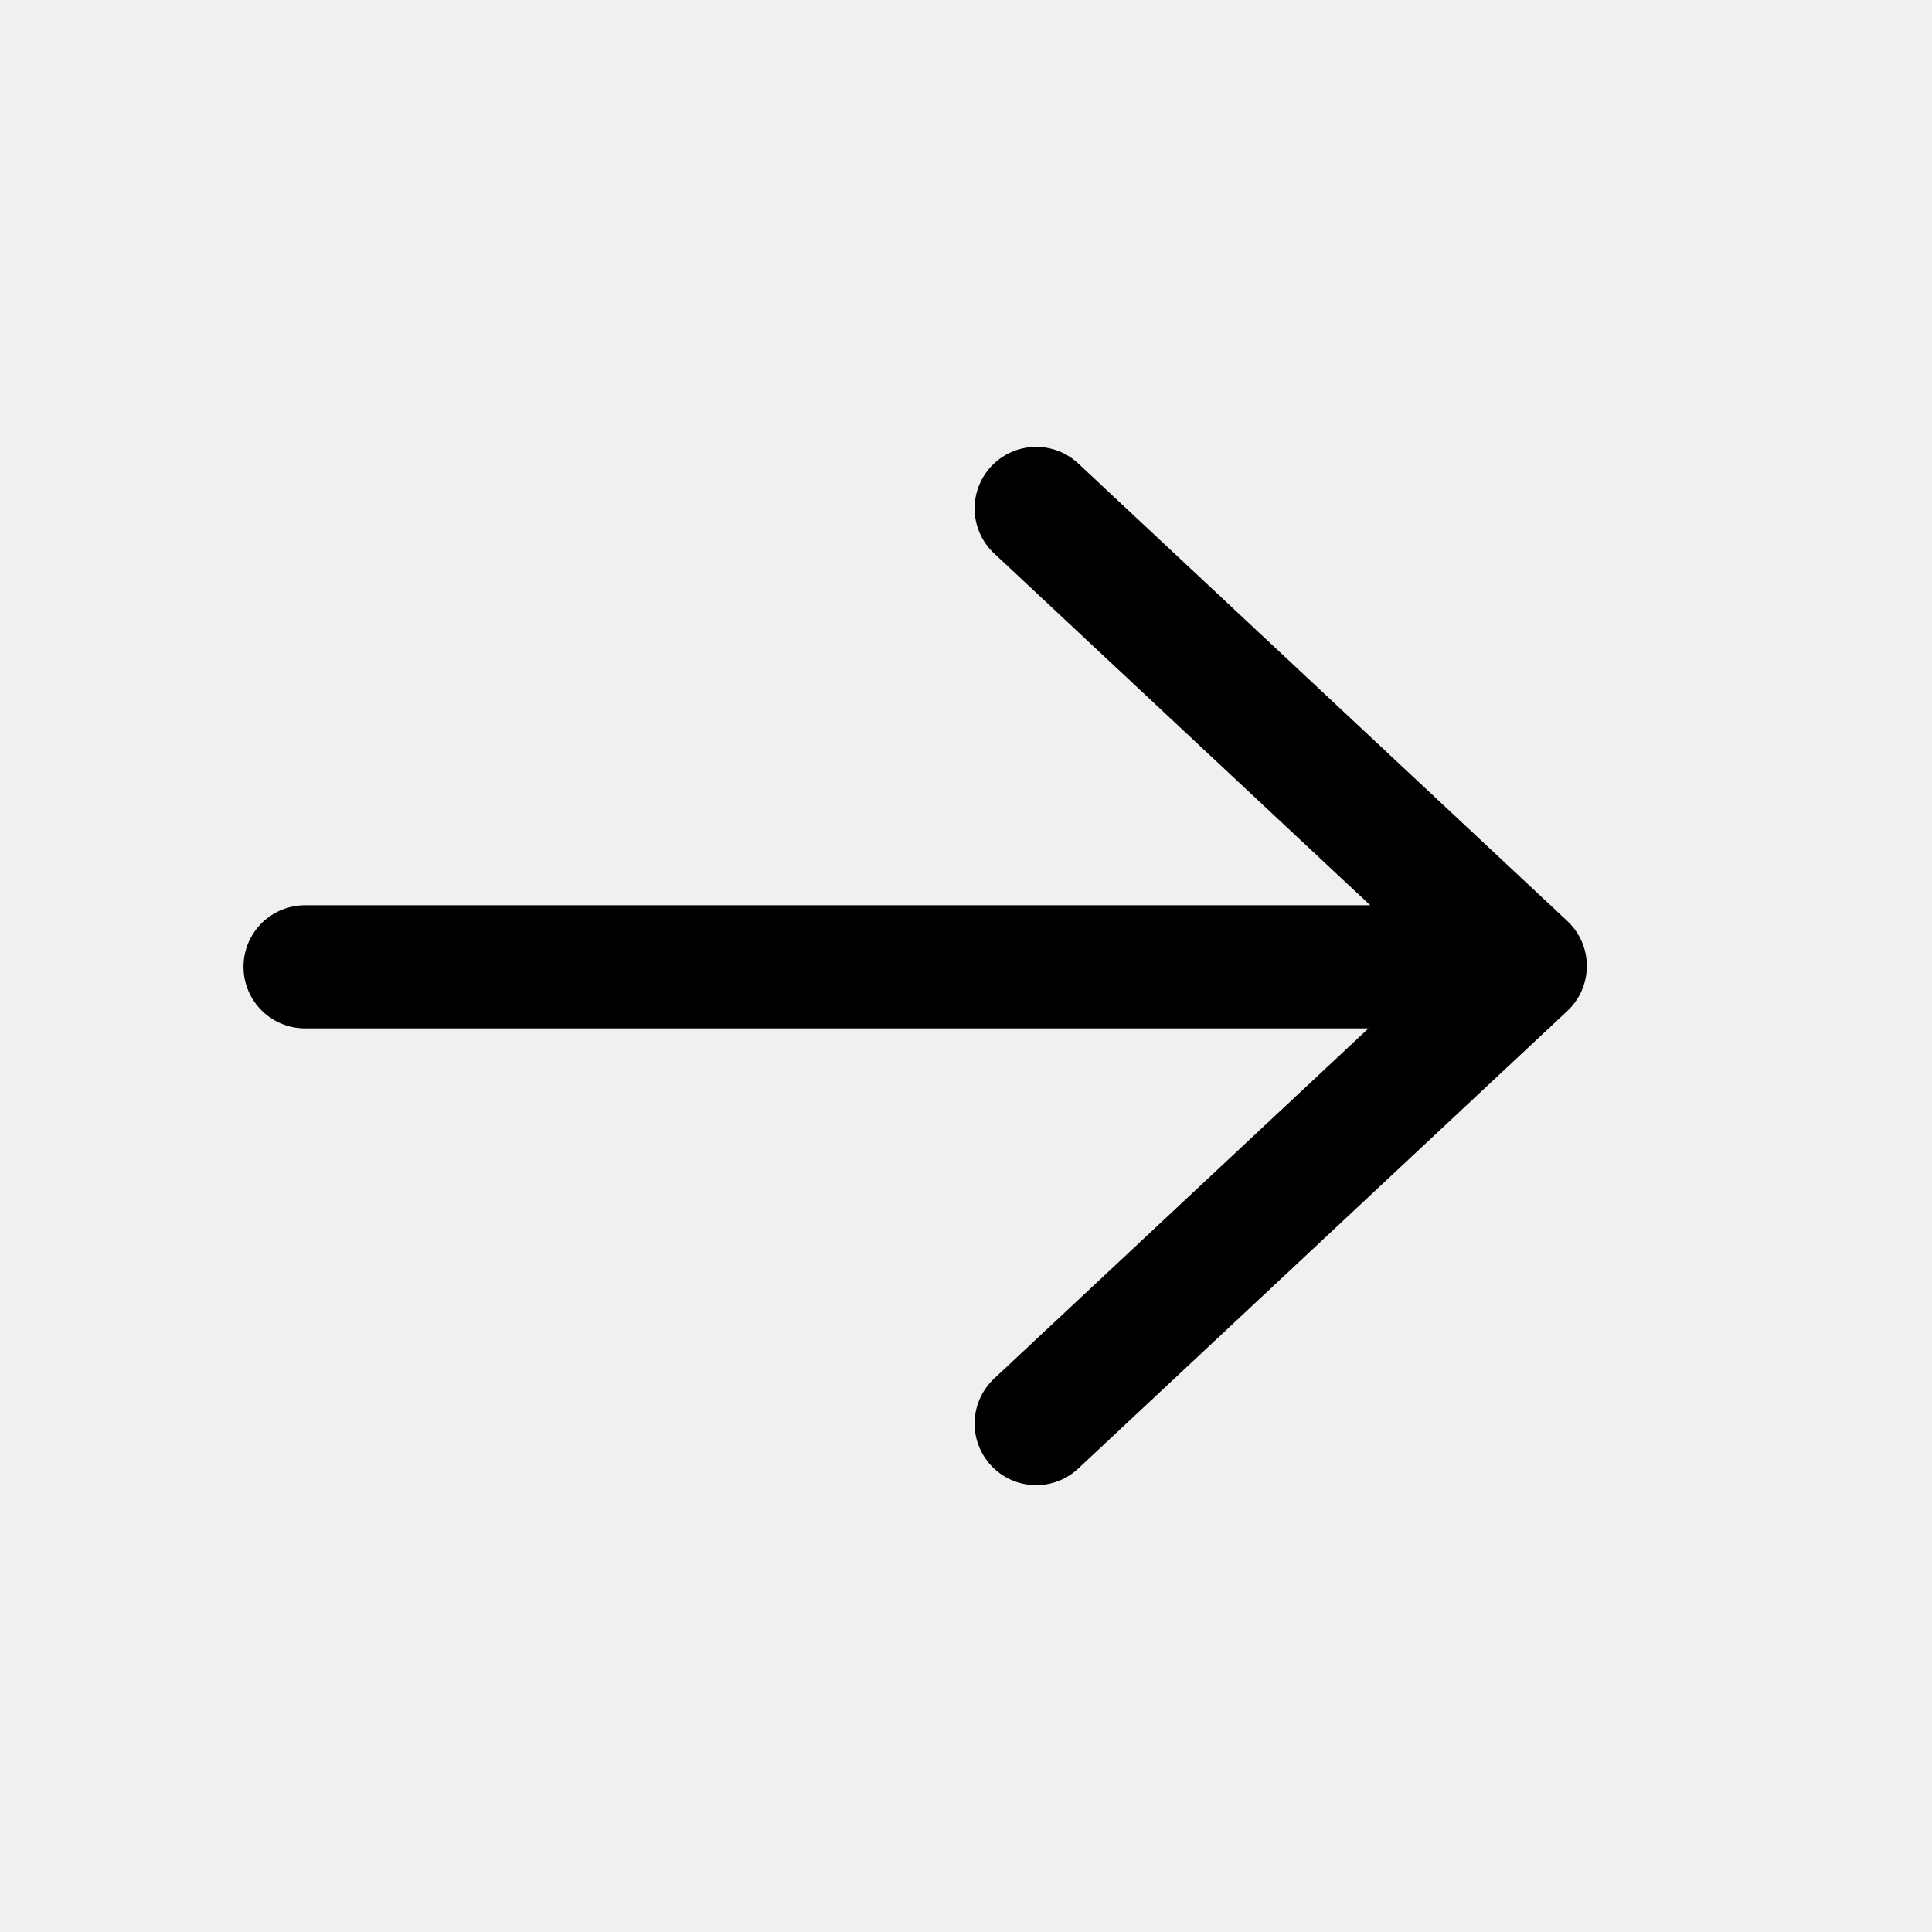
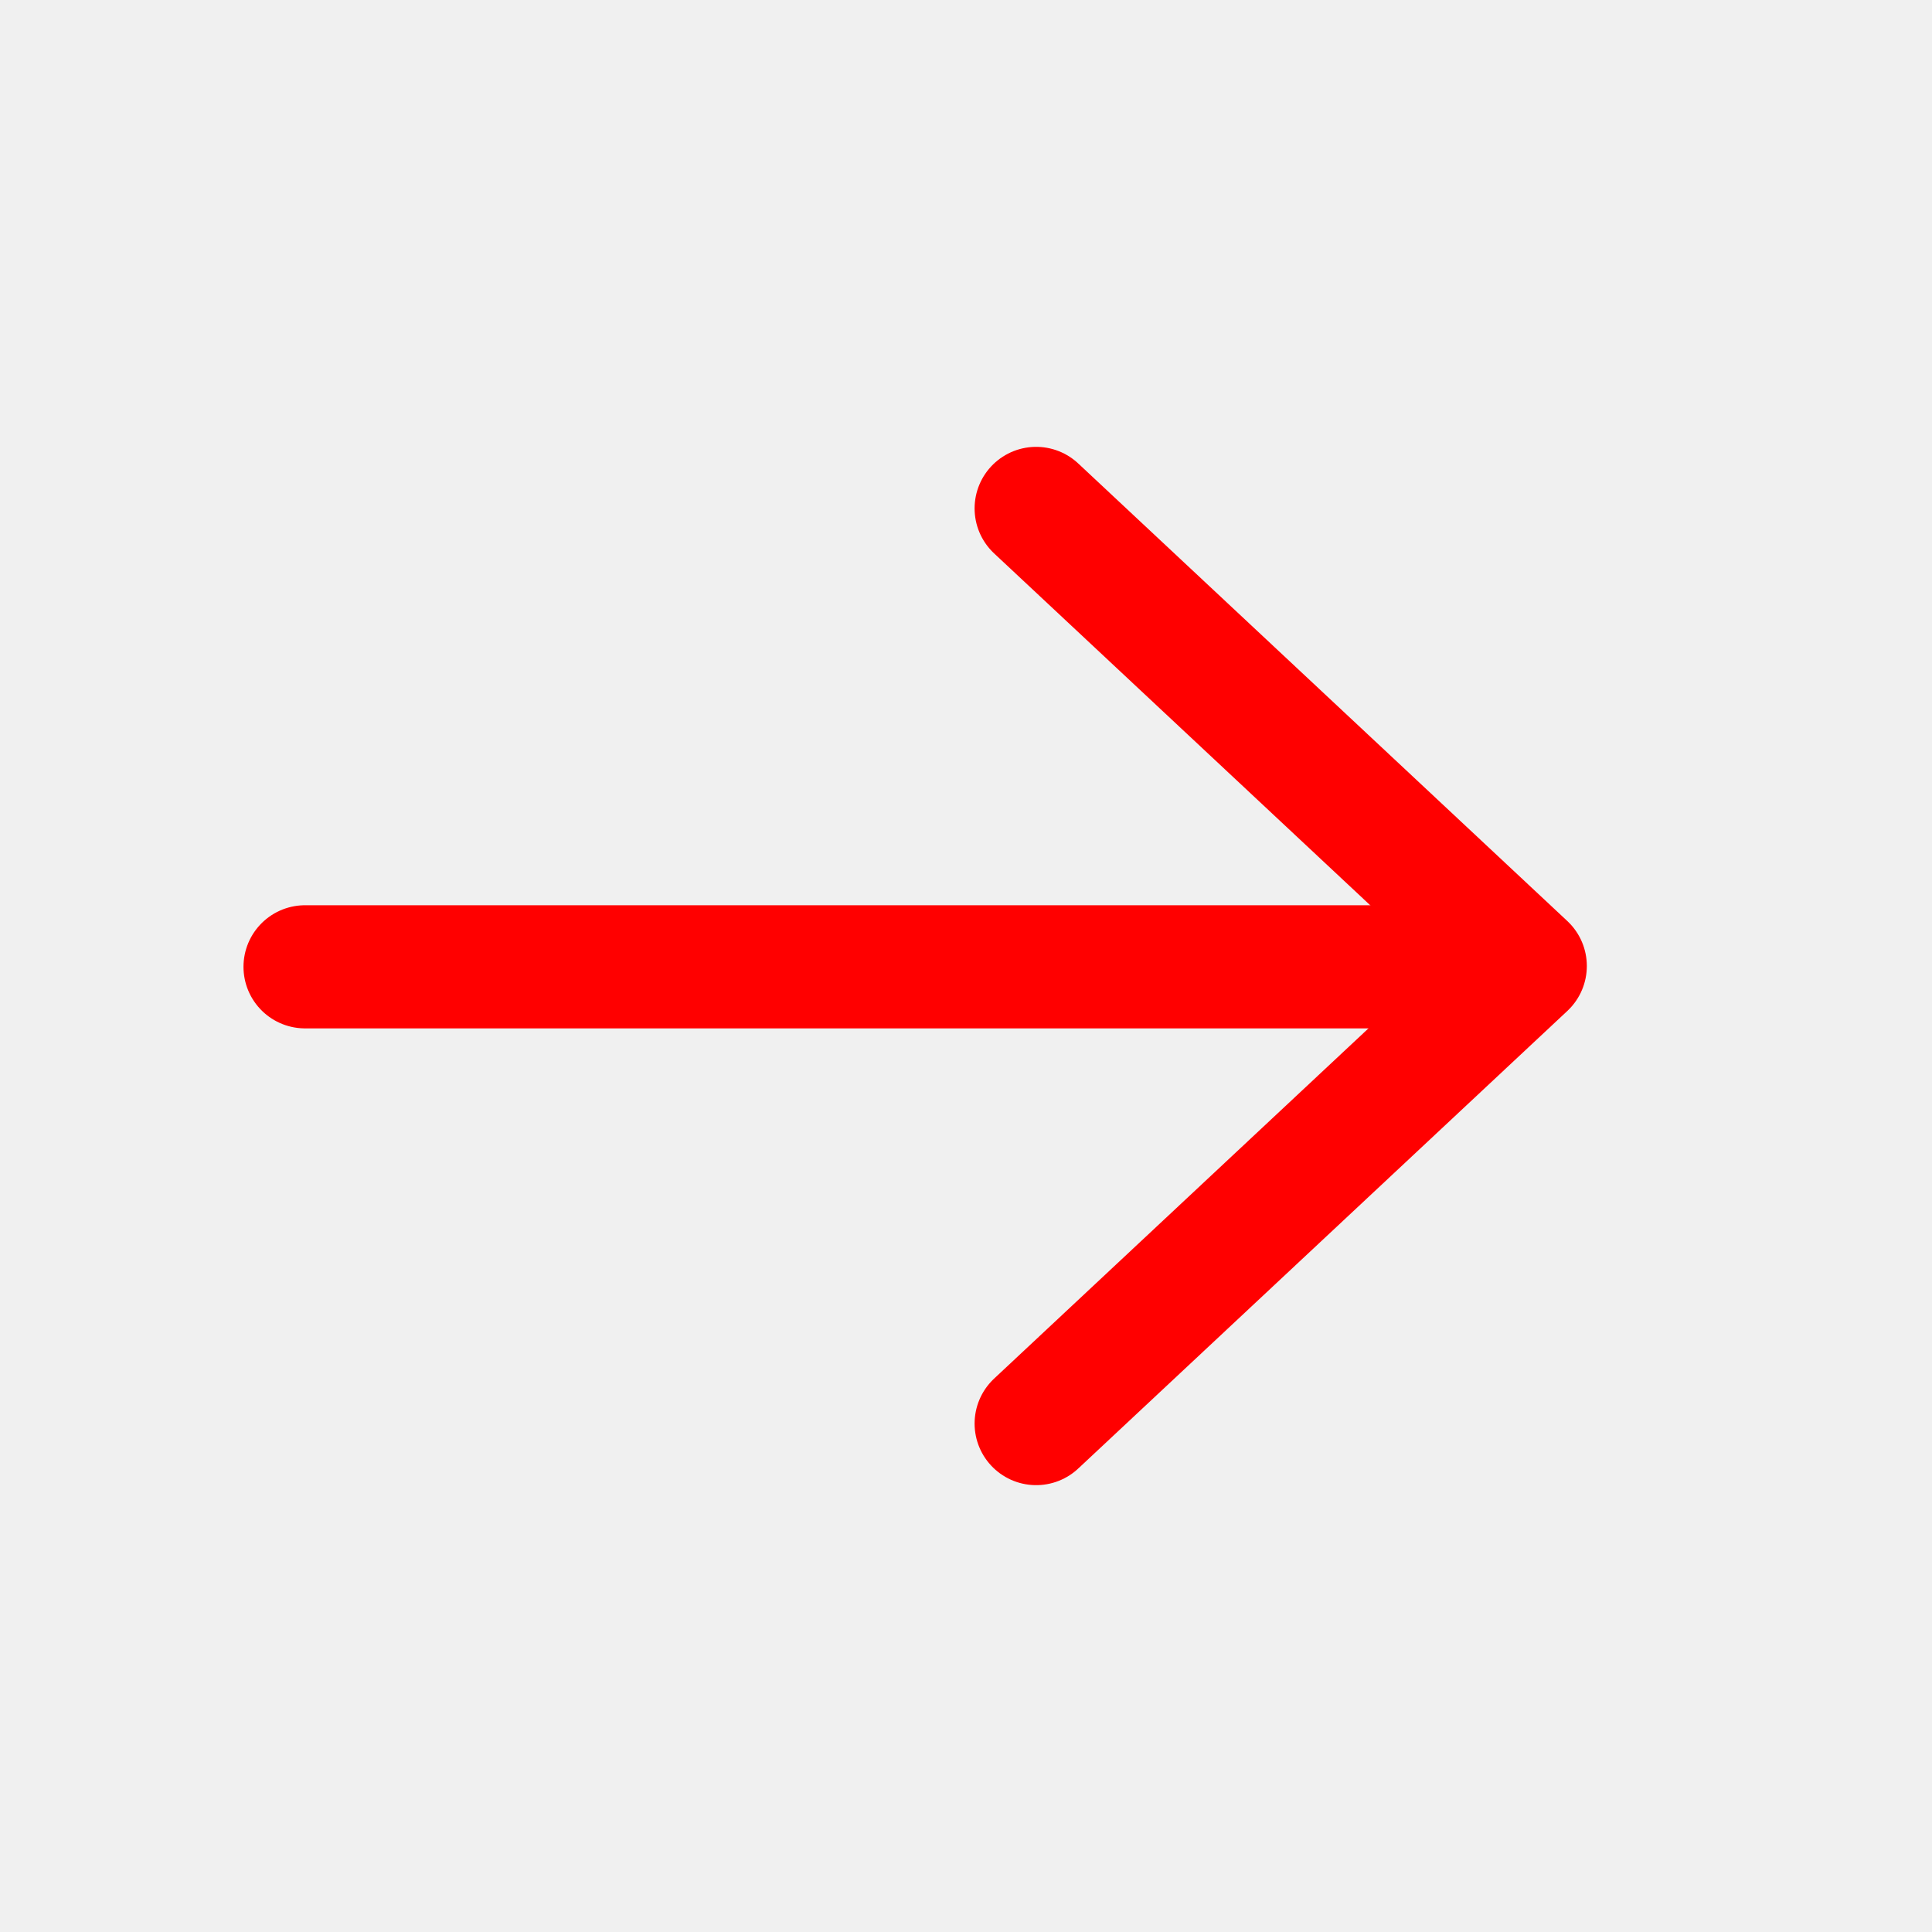
- <svg xmlns="http://www.w3.org/2000/svg" width="19" height="19" viewBox="0 0 19 19" fill="none">
-   <g clip-path="url(#clip0_1_190)">
-     <path d="M14.984 9.508L3 9.508" stroke="black" stroke-width="1.211" stroke-linecap="round" stroke-linejoin="round" />
-     <path d="M10.19 5L15 9.5L10.19 14" stroke="black" stroke-width="1.211" stroke-linecap="round" stroke-linejoin="round" />
+ <svg xmlns="http://www.w3.org/2000/svg" width="19" height="19" viewBox="0 0 19 19" fill="none" class="arrow" stroke="red">
+   <g>
+     <path d="M14.984 9.508L3 9.508" stroke-width="1.211" stroke-linecap="round" stroke-linejoin="round" />
+     <path d="M10.19 5L15 9.5L10.19 14" stroke-width="1.211" stroke-linecap="round" stroke-linejoin="round" />
  </g>
-   <defs>
-     <clipPath id="clip0_1_190">
-       <rect width="19" height="19" fill="white" transform="translate(19) rotate(90)" />
-     </clipPath>
-   </defs>
</svg>
